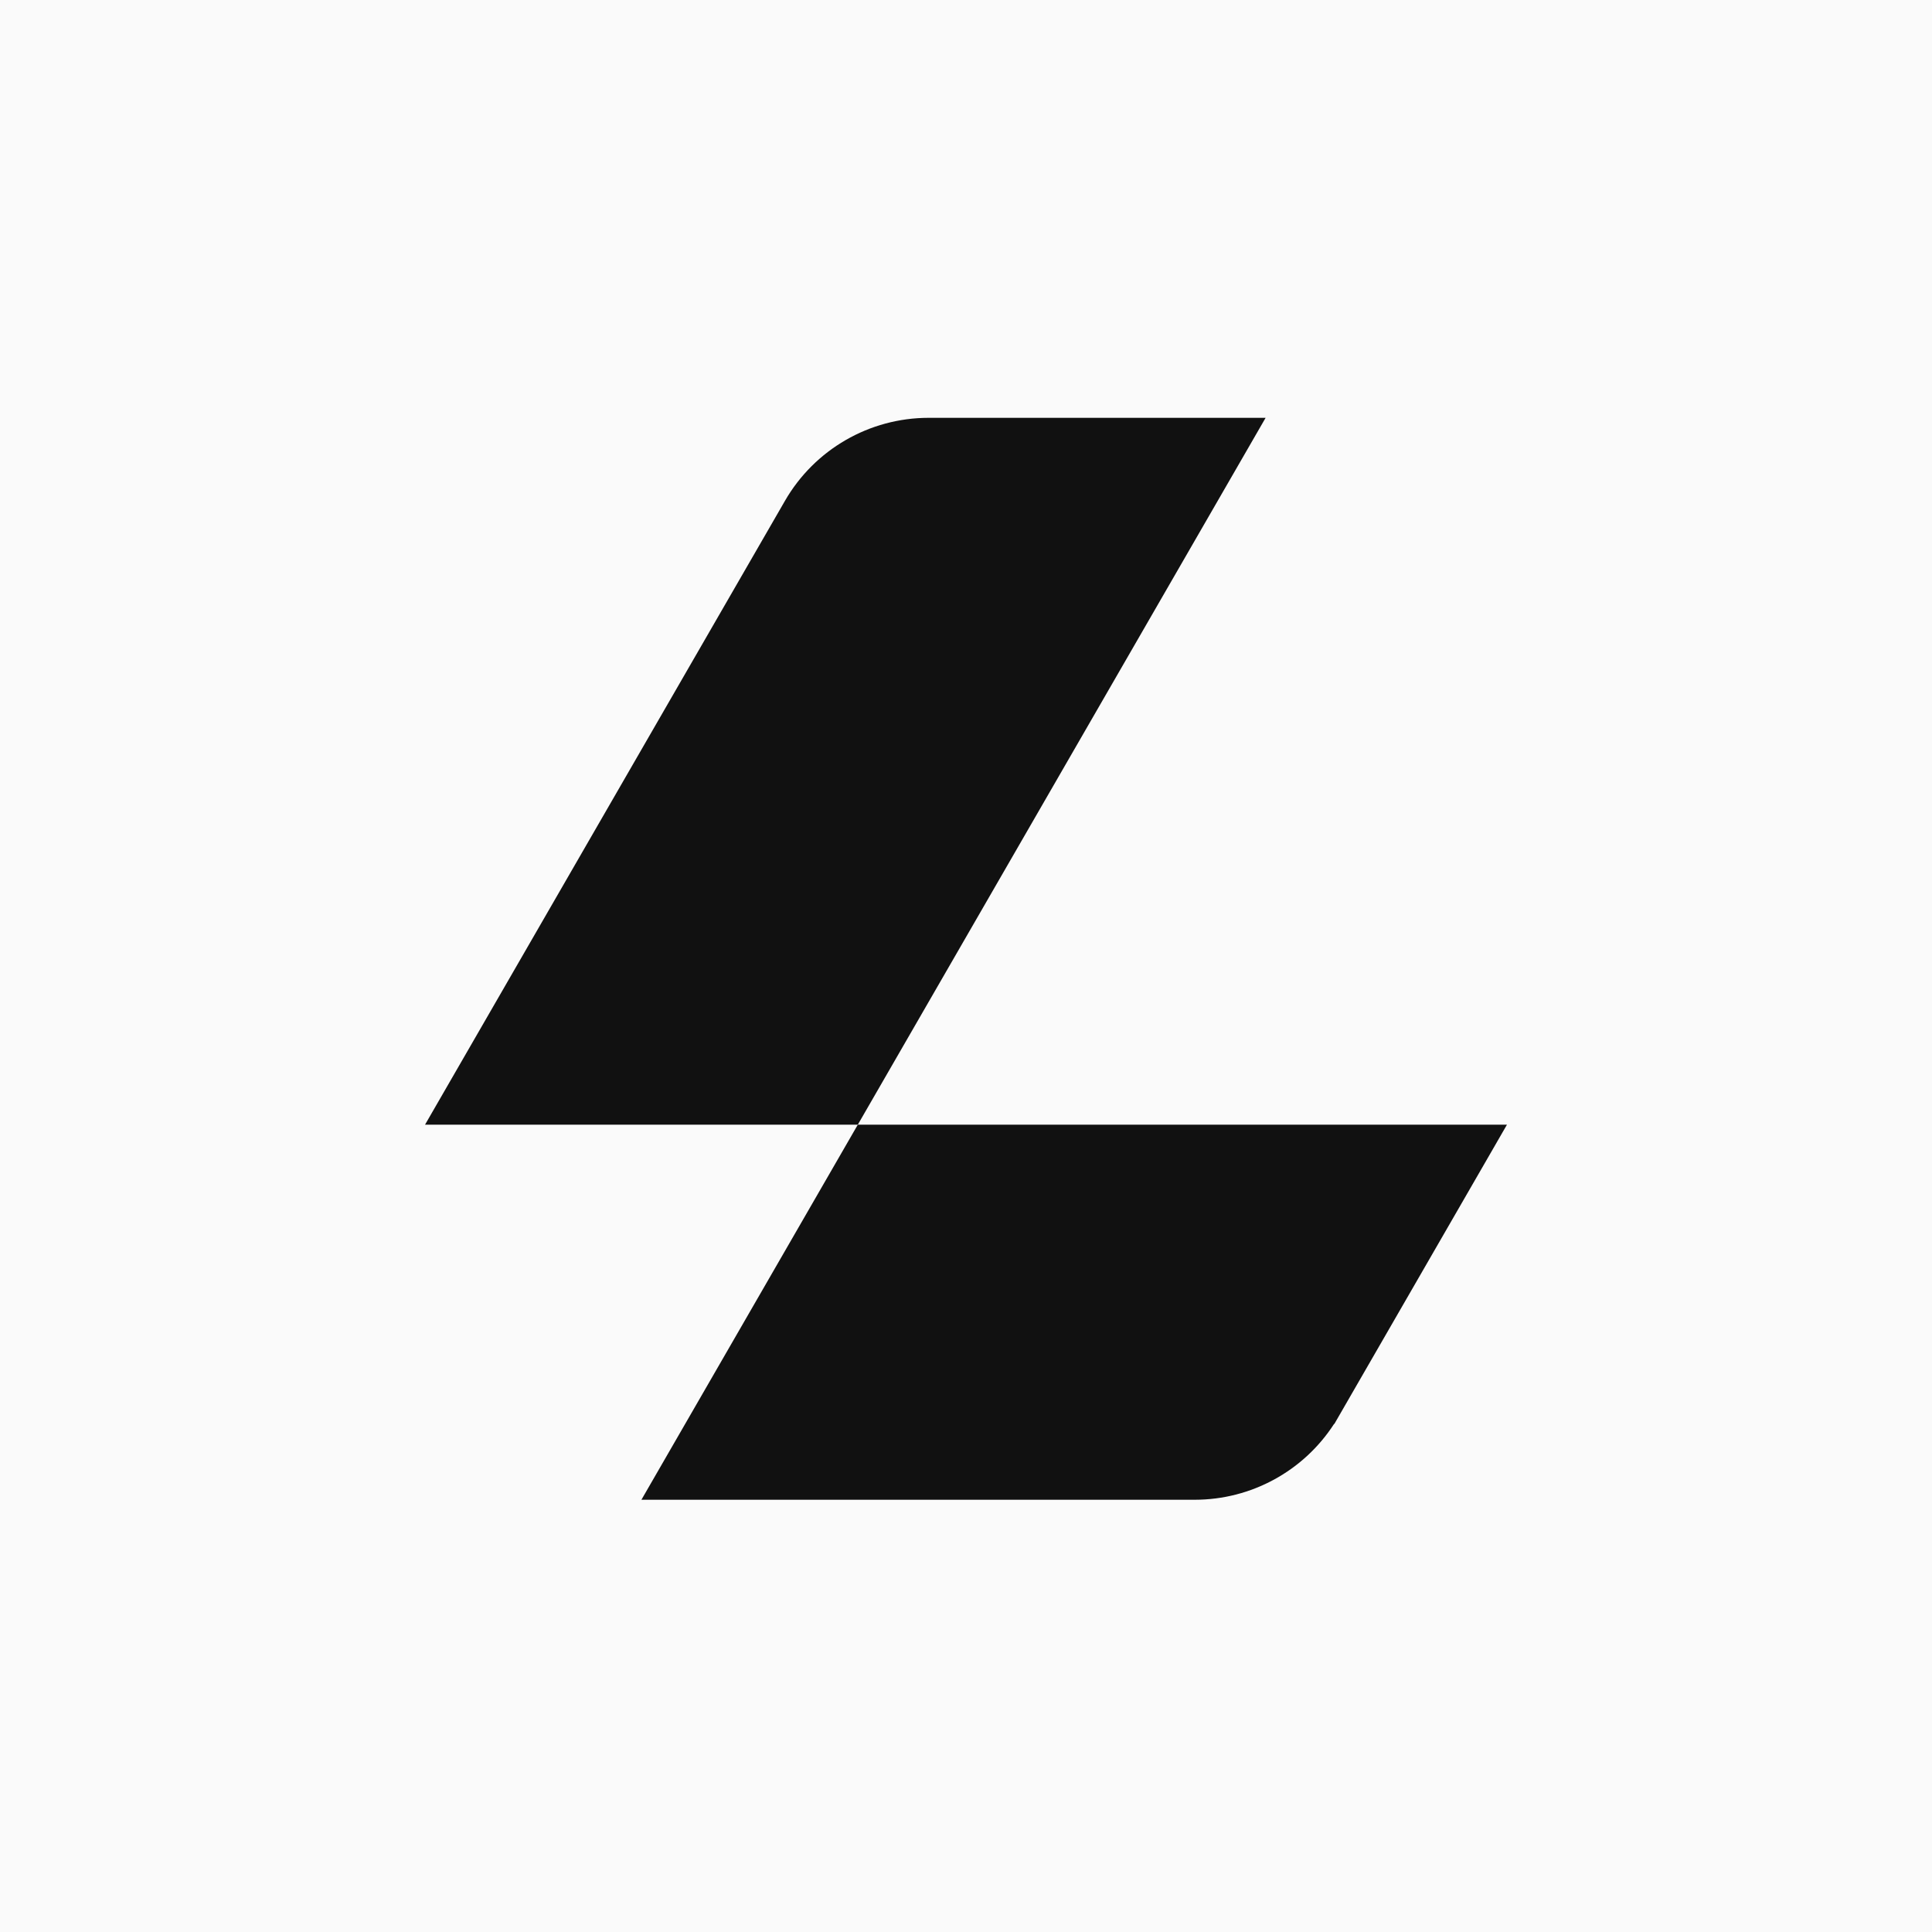
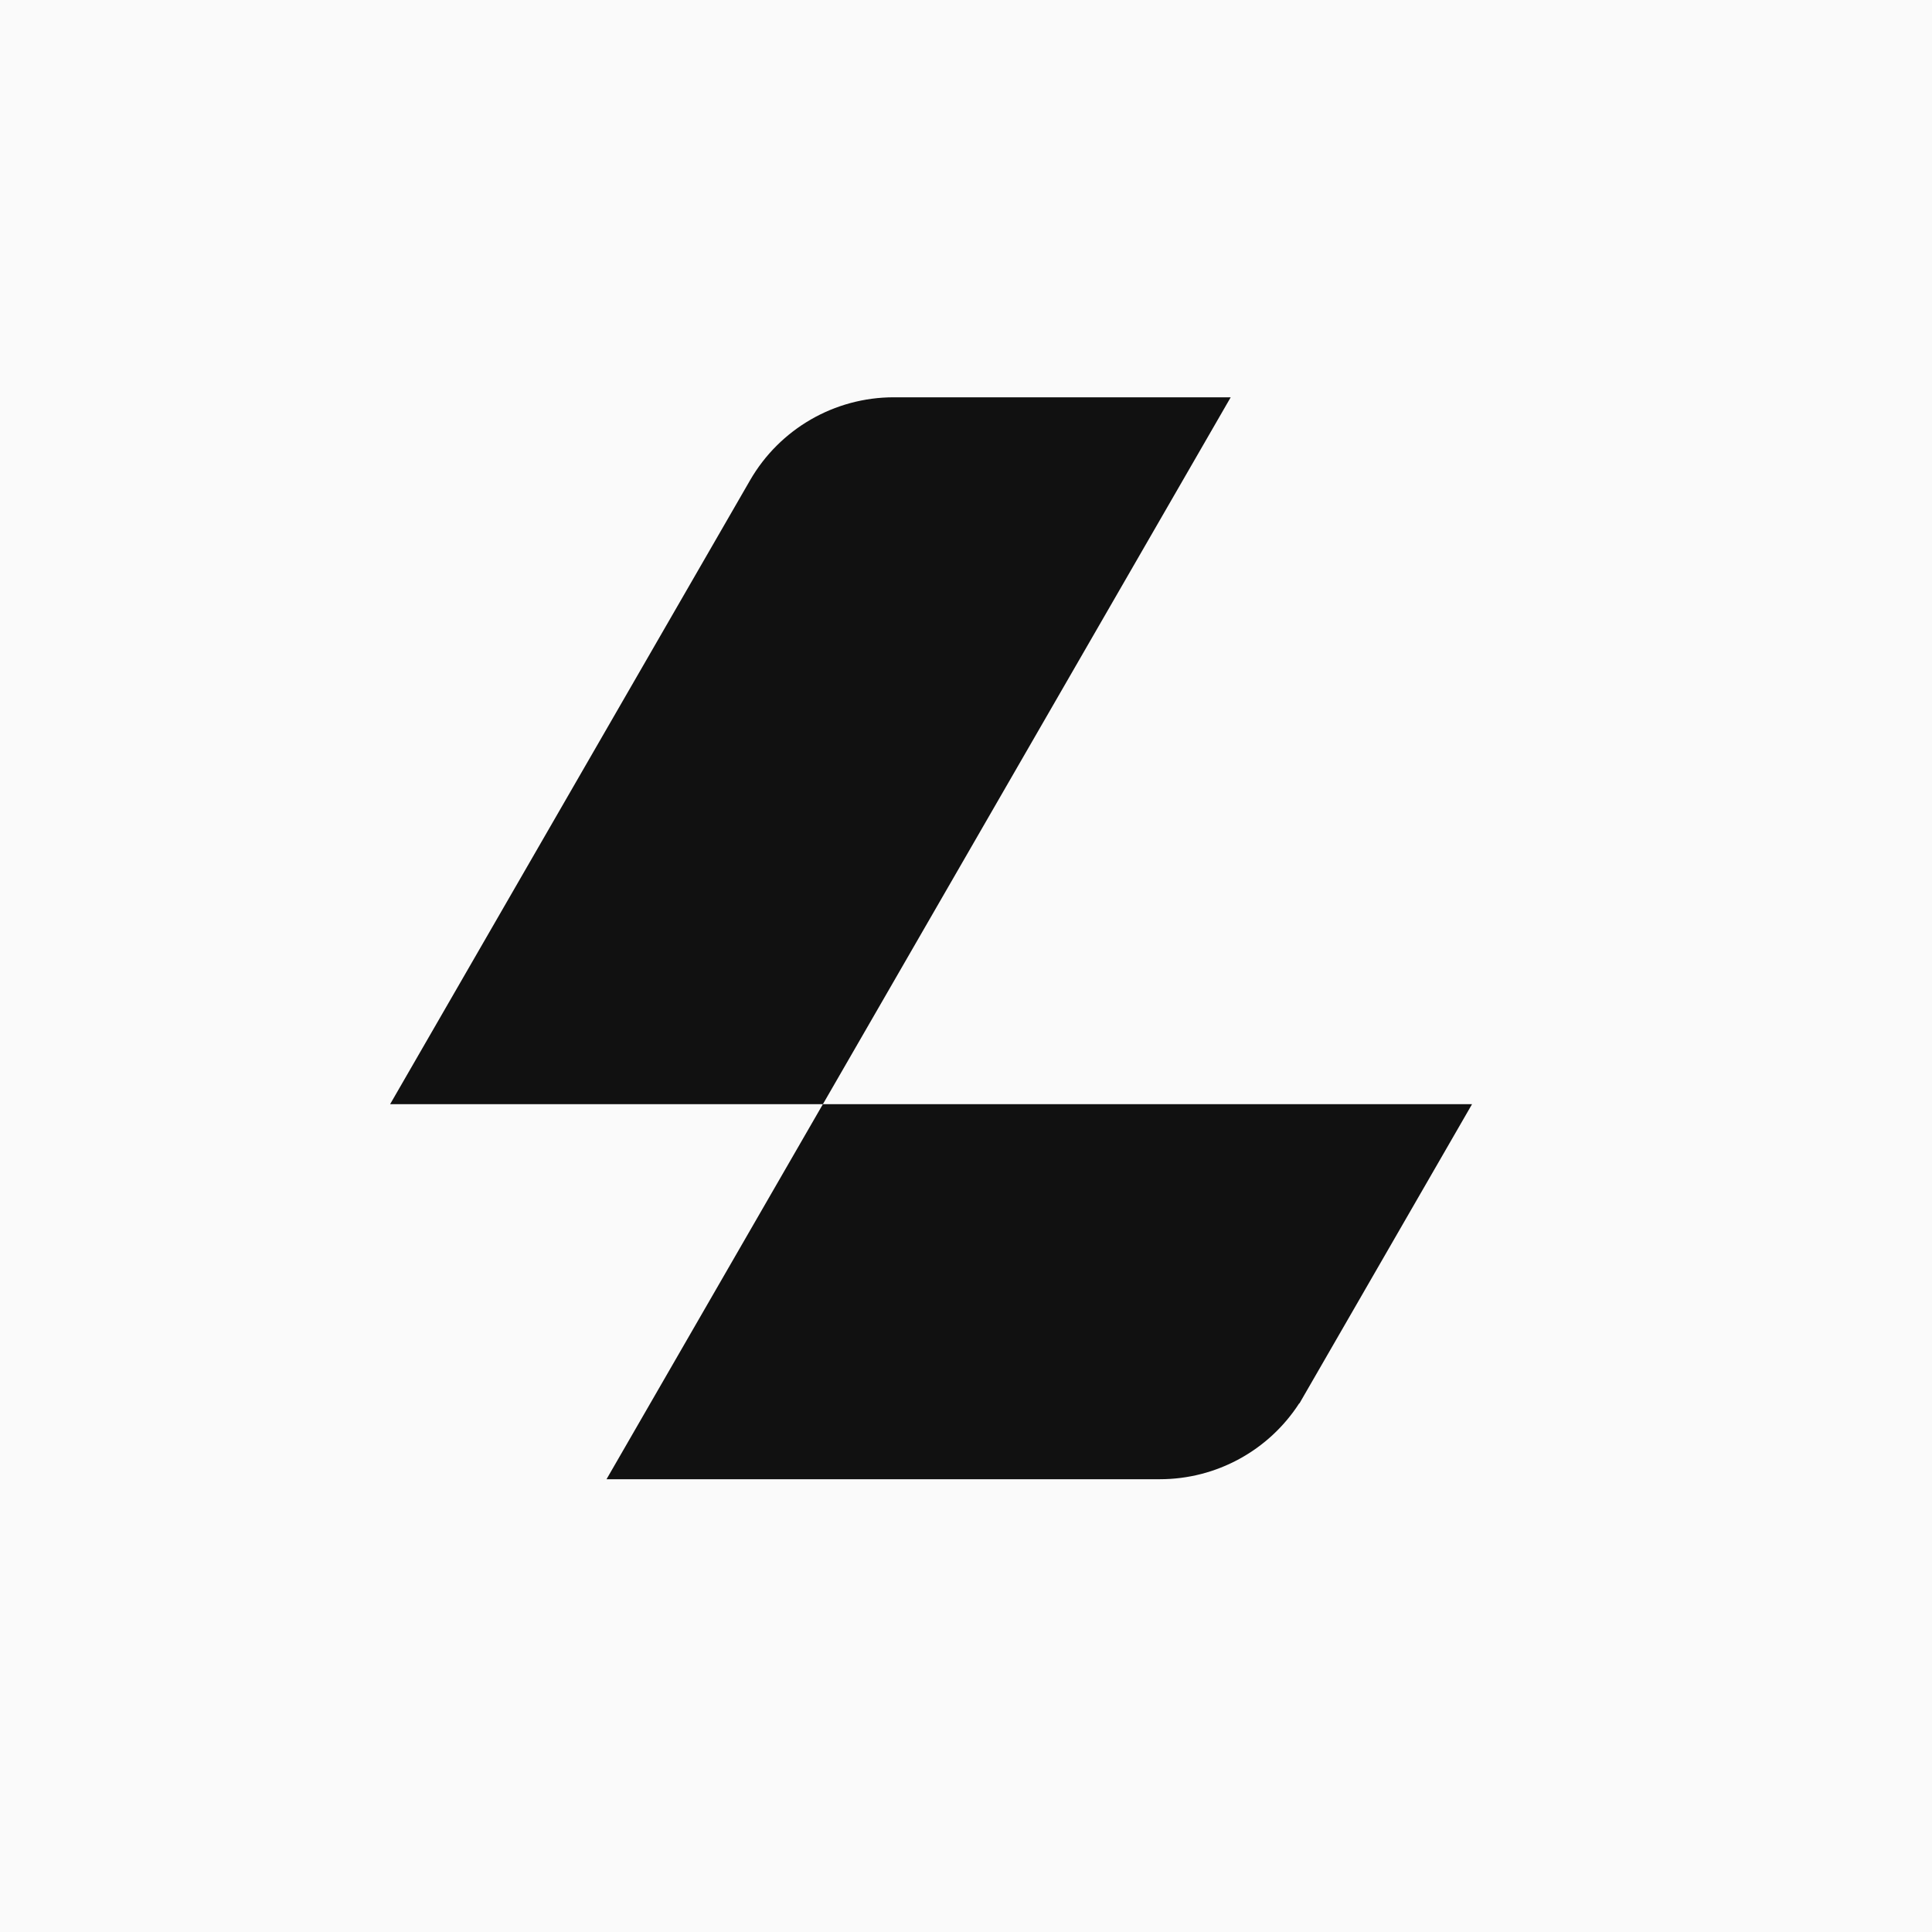
<svg xmlns="http://www.w3.org/2000/svg" width="800" height="800" viewBox="0 0 800 800" fill="none">
  <rect width="800" height="800" fill="#FAFAFA" />
-   <g transform="translate(176.000 173.013) scale(0.746667)">
+   <g transform="translate(161.548 164.513) scale(0.746667)">
    <path d="M600 392L504.249 558L504.137 557.929C487.252 584.069 458.193 600 426.864 600H120L240 392H600Z" fill="#111111" />
    <path d="M240 392H0L199.602 46.025C216.032 17.546 246.411 3.25756e-05 279.29 0H466.154L240 392Z" fill="#111111" />
  </g>
</svg>
